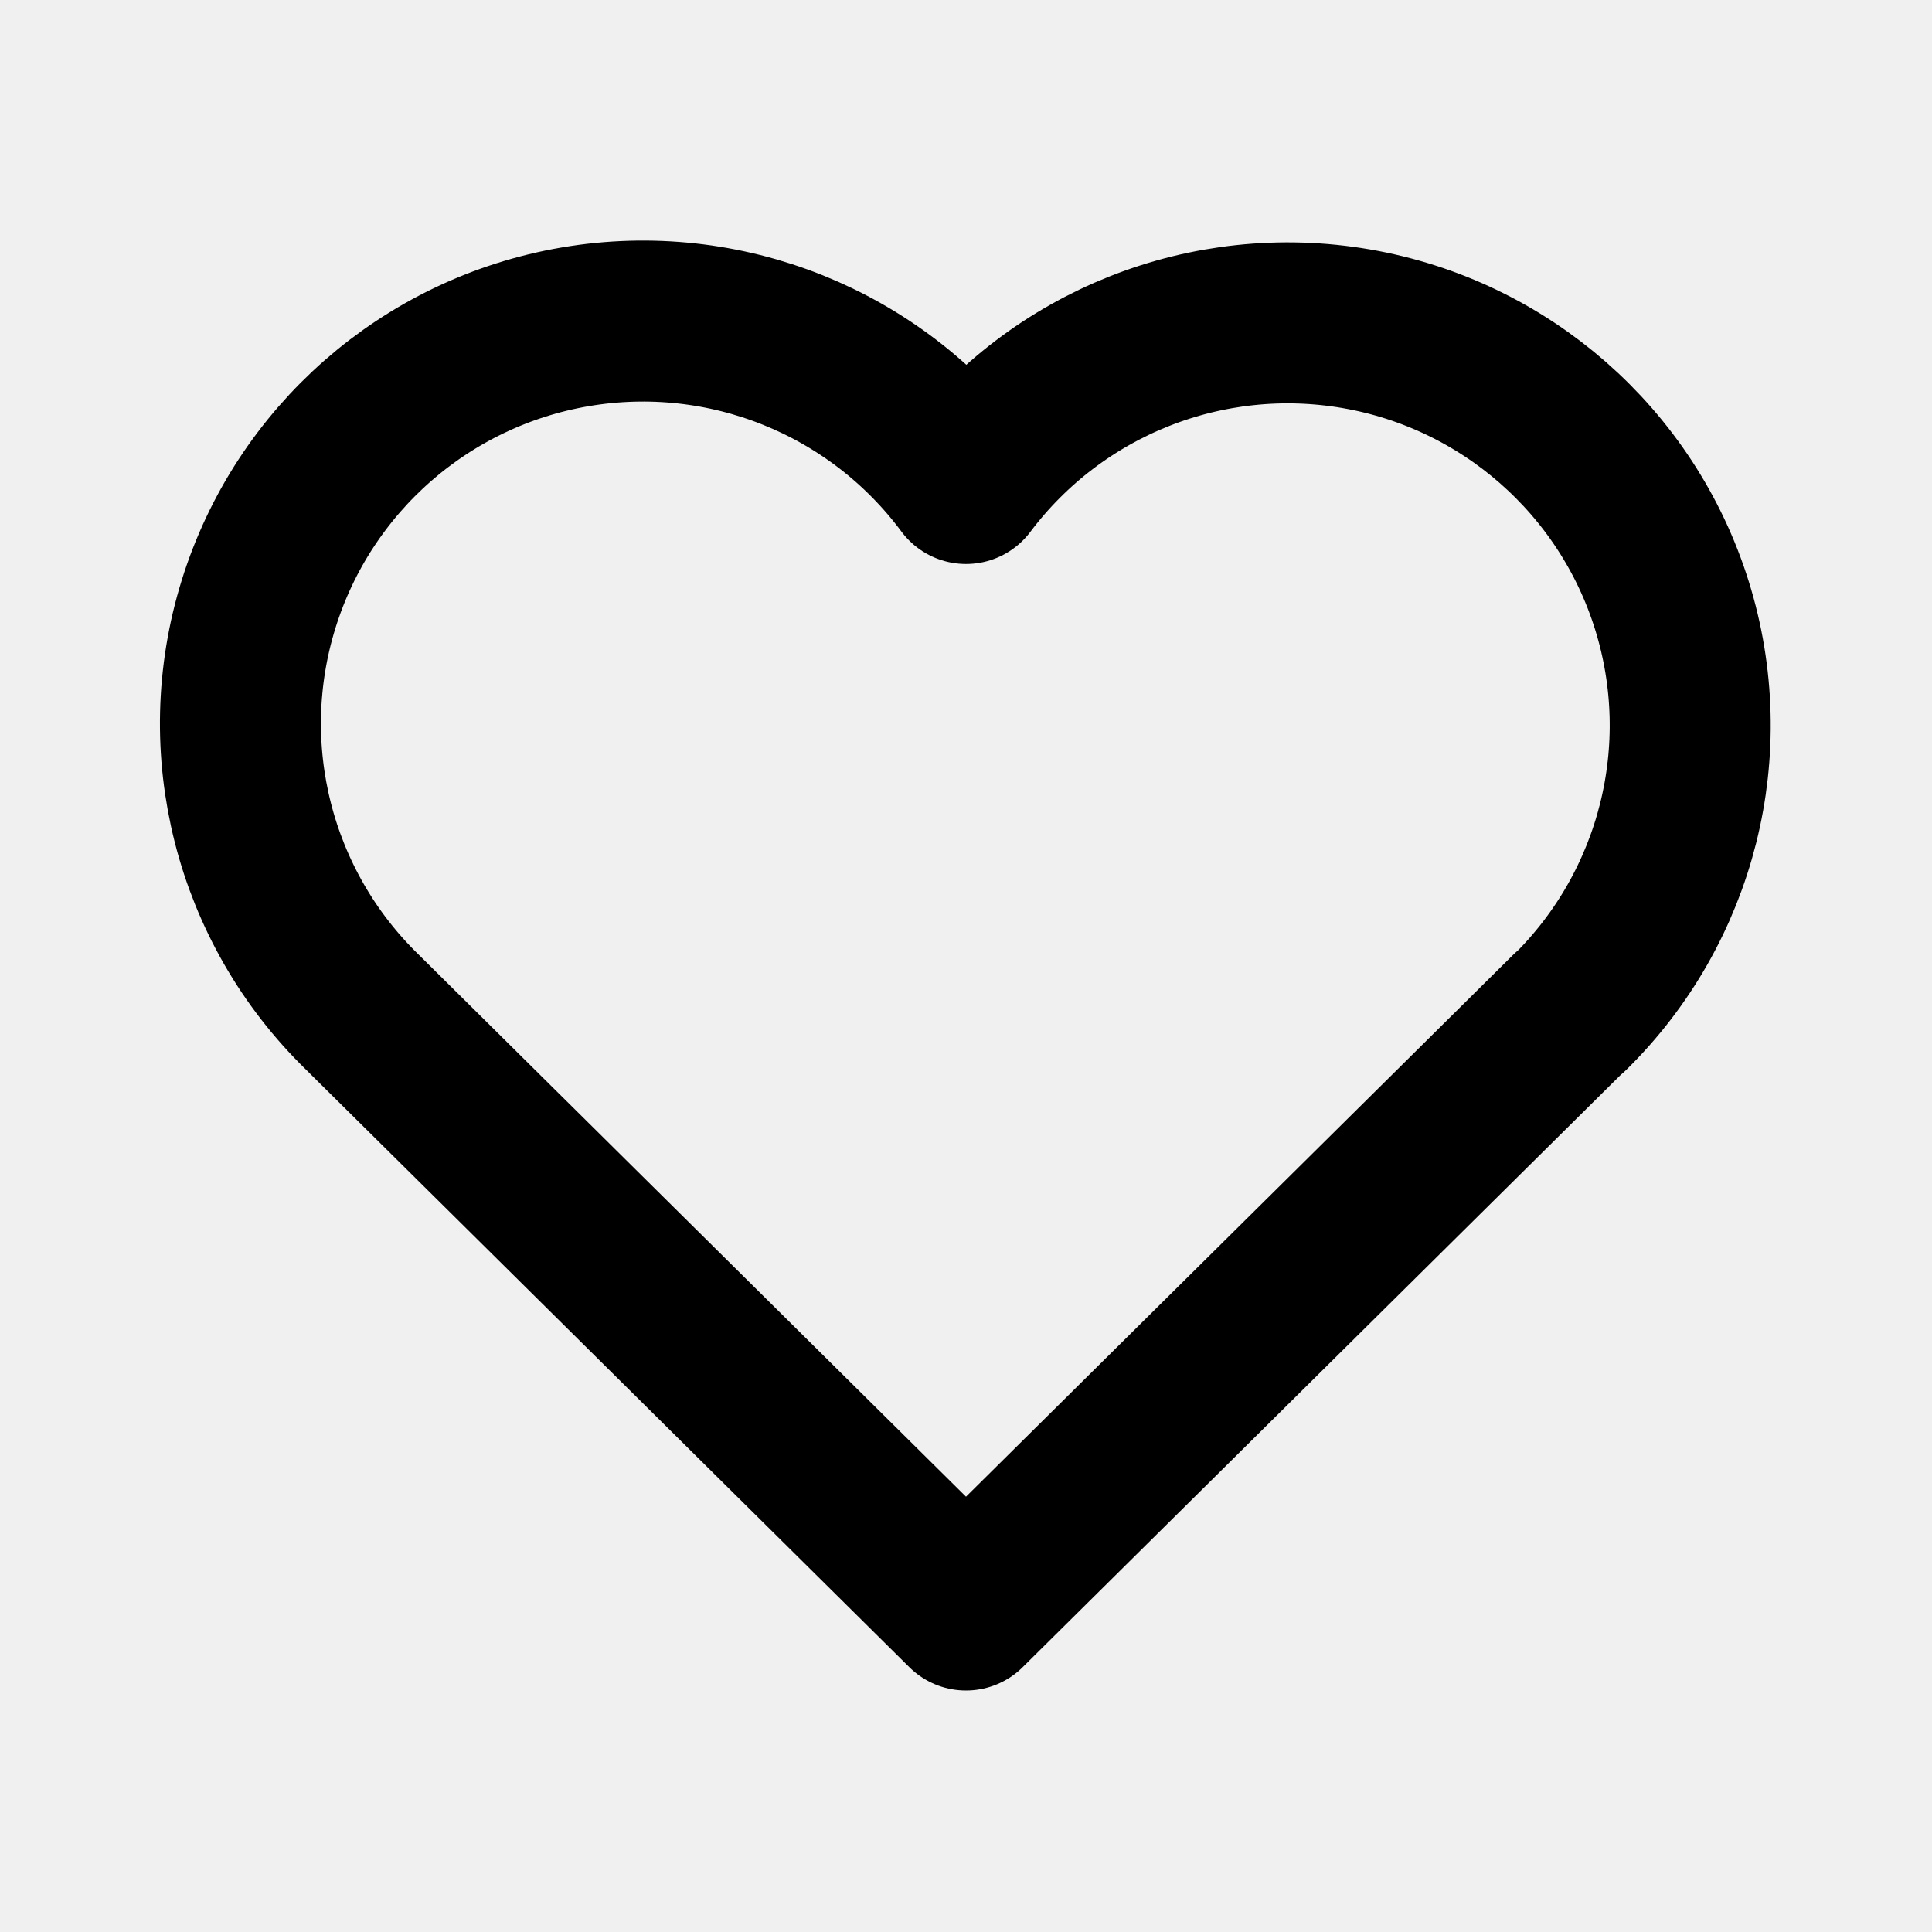
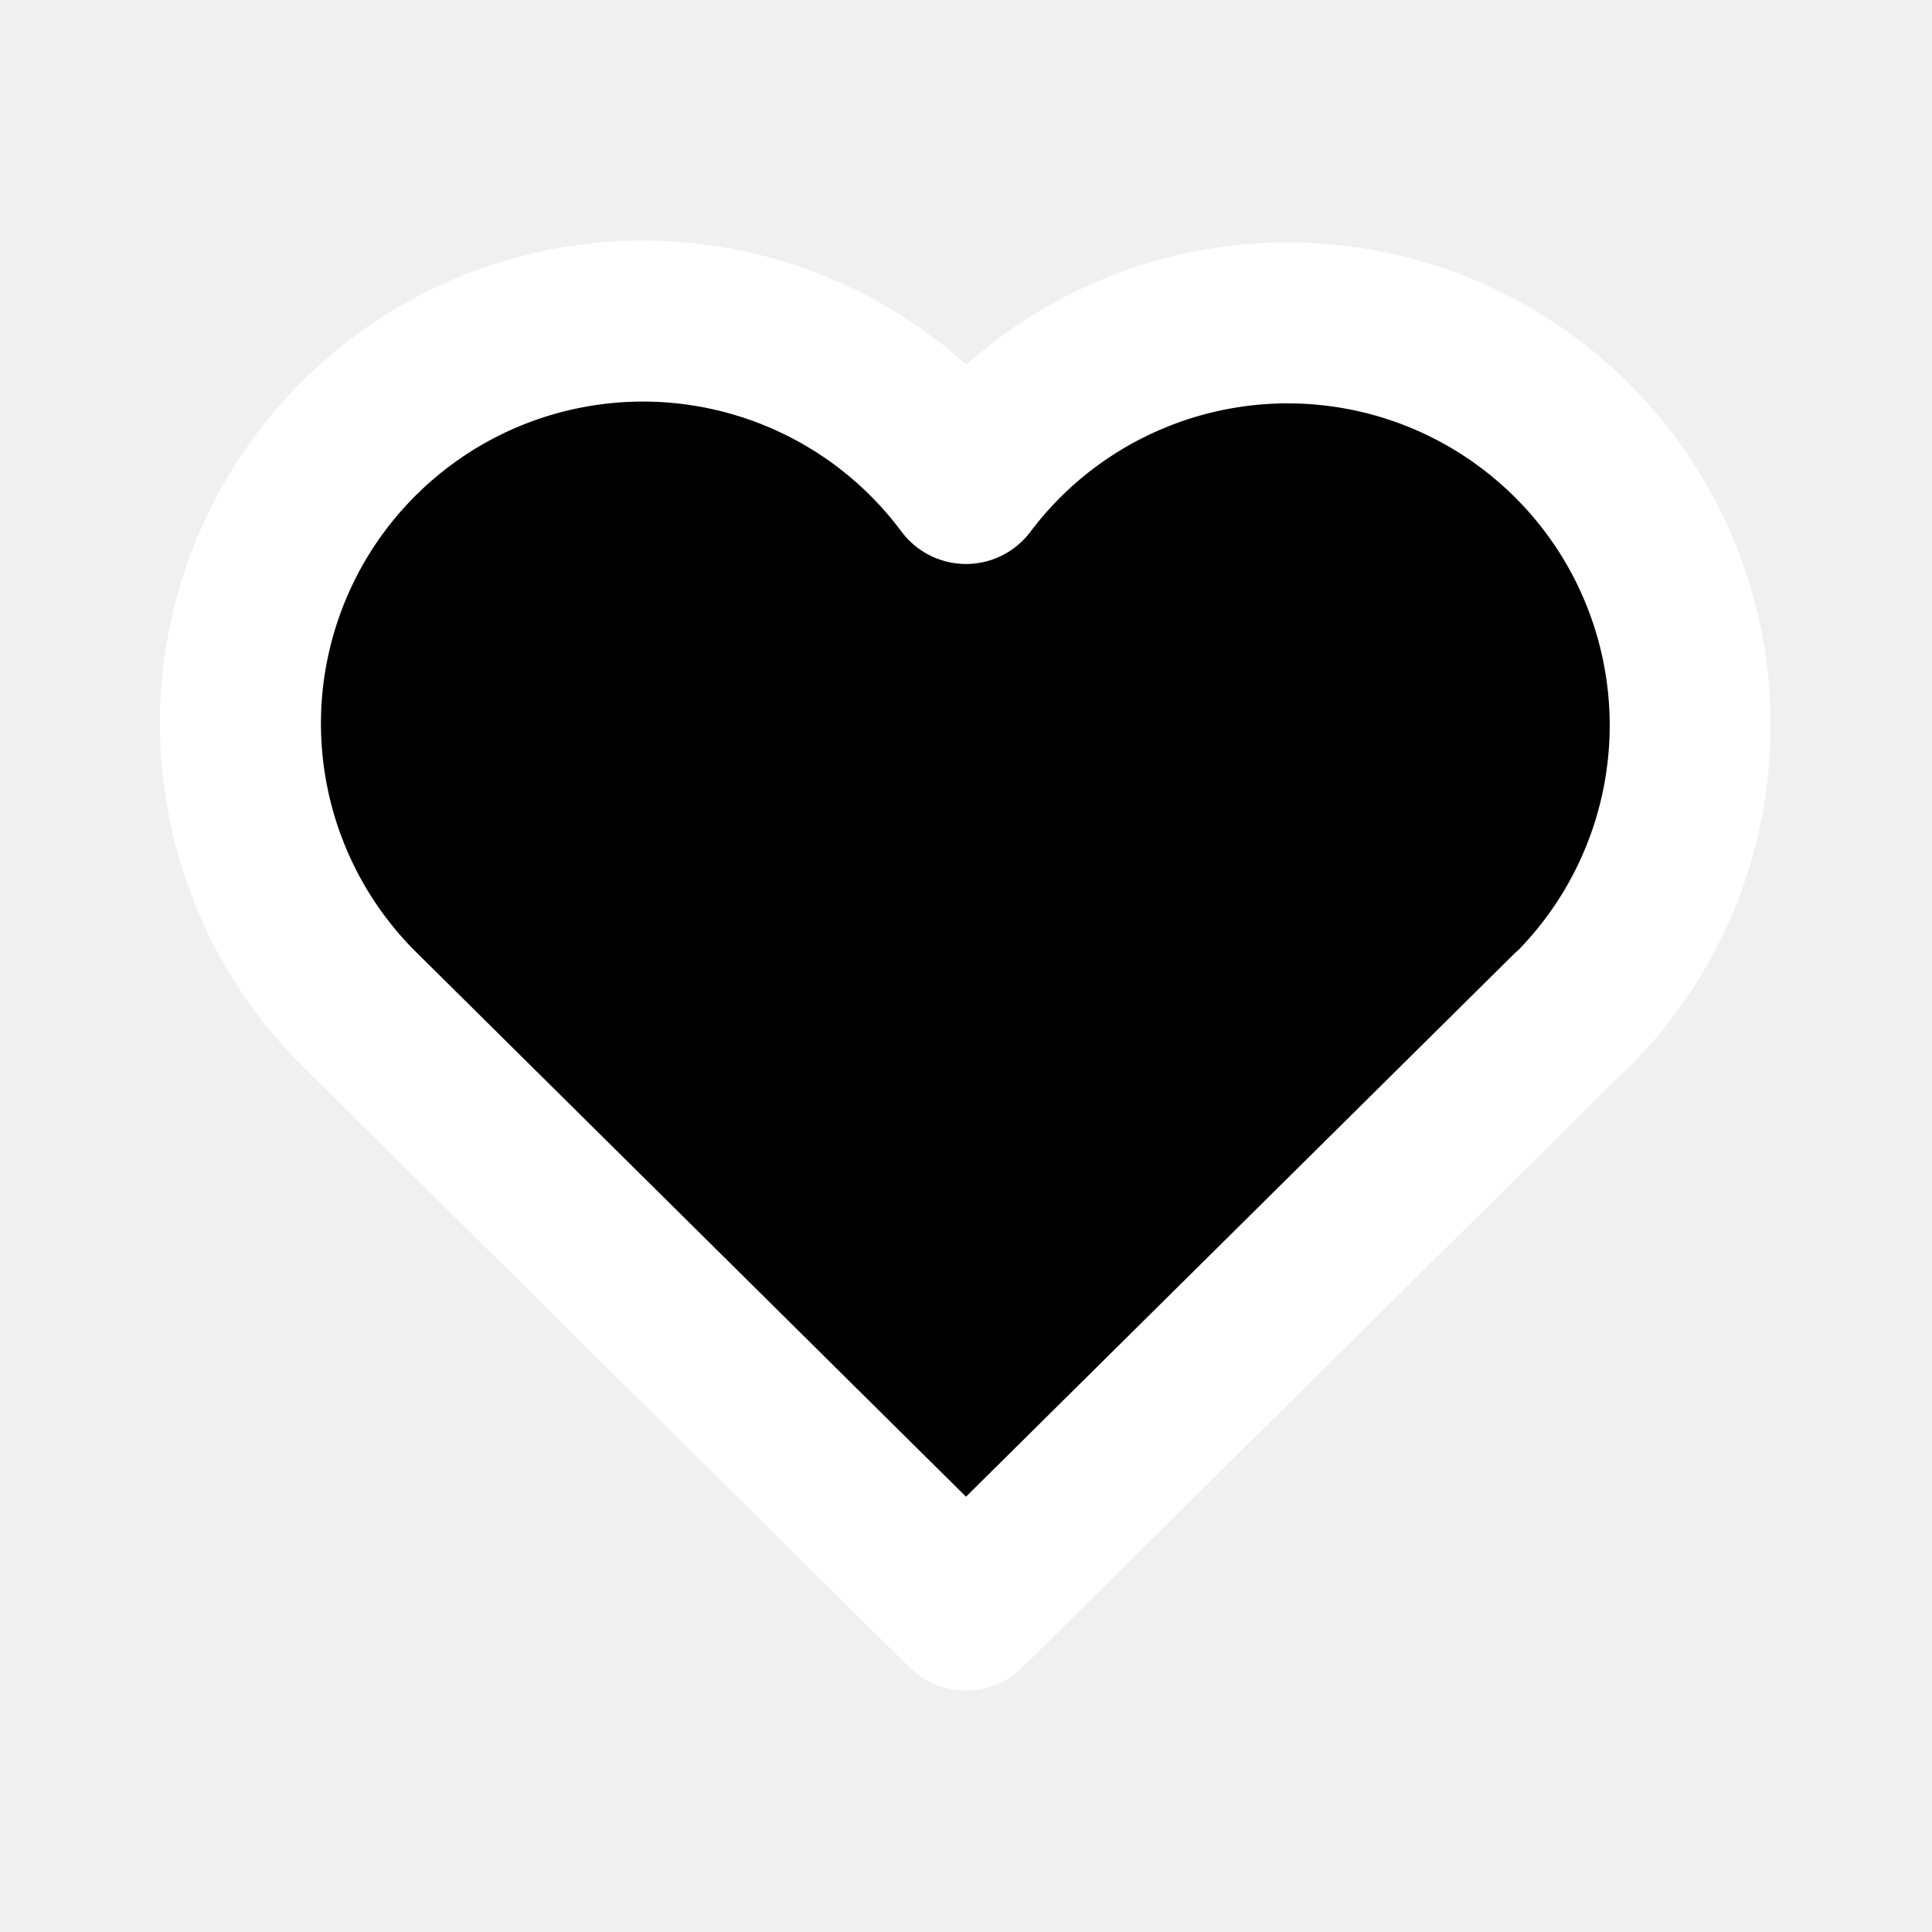
- <svg xmlns="http://www.w3.org/2000/svg" width="24" height="24" viewBox="0 0 24 24" fill="none" stroke="currentColor" stroke-width="2" stroke-linecap="round" stroke-linejoin="round" class="icon icon-tabler icons-tabler-outline icon-tabler-heart">
+ <svg xmlns="http://www.w3.org/2000/svg" width="24" height="24" viewBox="0 0 24 24" fill="currentColor" stroke="white" stroke-width="2" stroke-linecap="round" stroke-linejoin="round" class="icon icon-tabler icons-tabler-outline icon-tabler-heart">
  <path stroke="none" d="M0 0h24v24H0z" fill="none" />
  <path d="M19.5 12.572l-7.5 7.428l-7.5 -7.428a5 5 0 1 1 7.5 -6.566a5 5 0 1 1 7.5 6.572" />
</svg>
